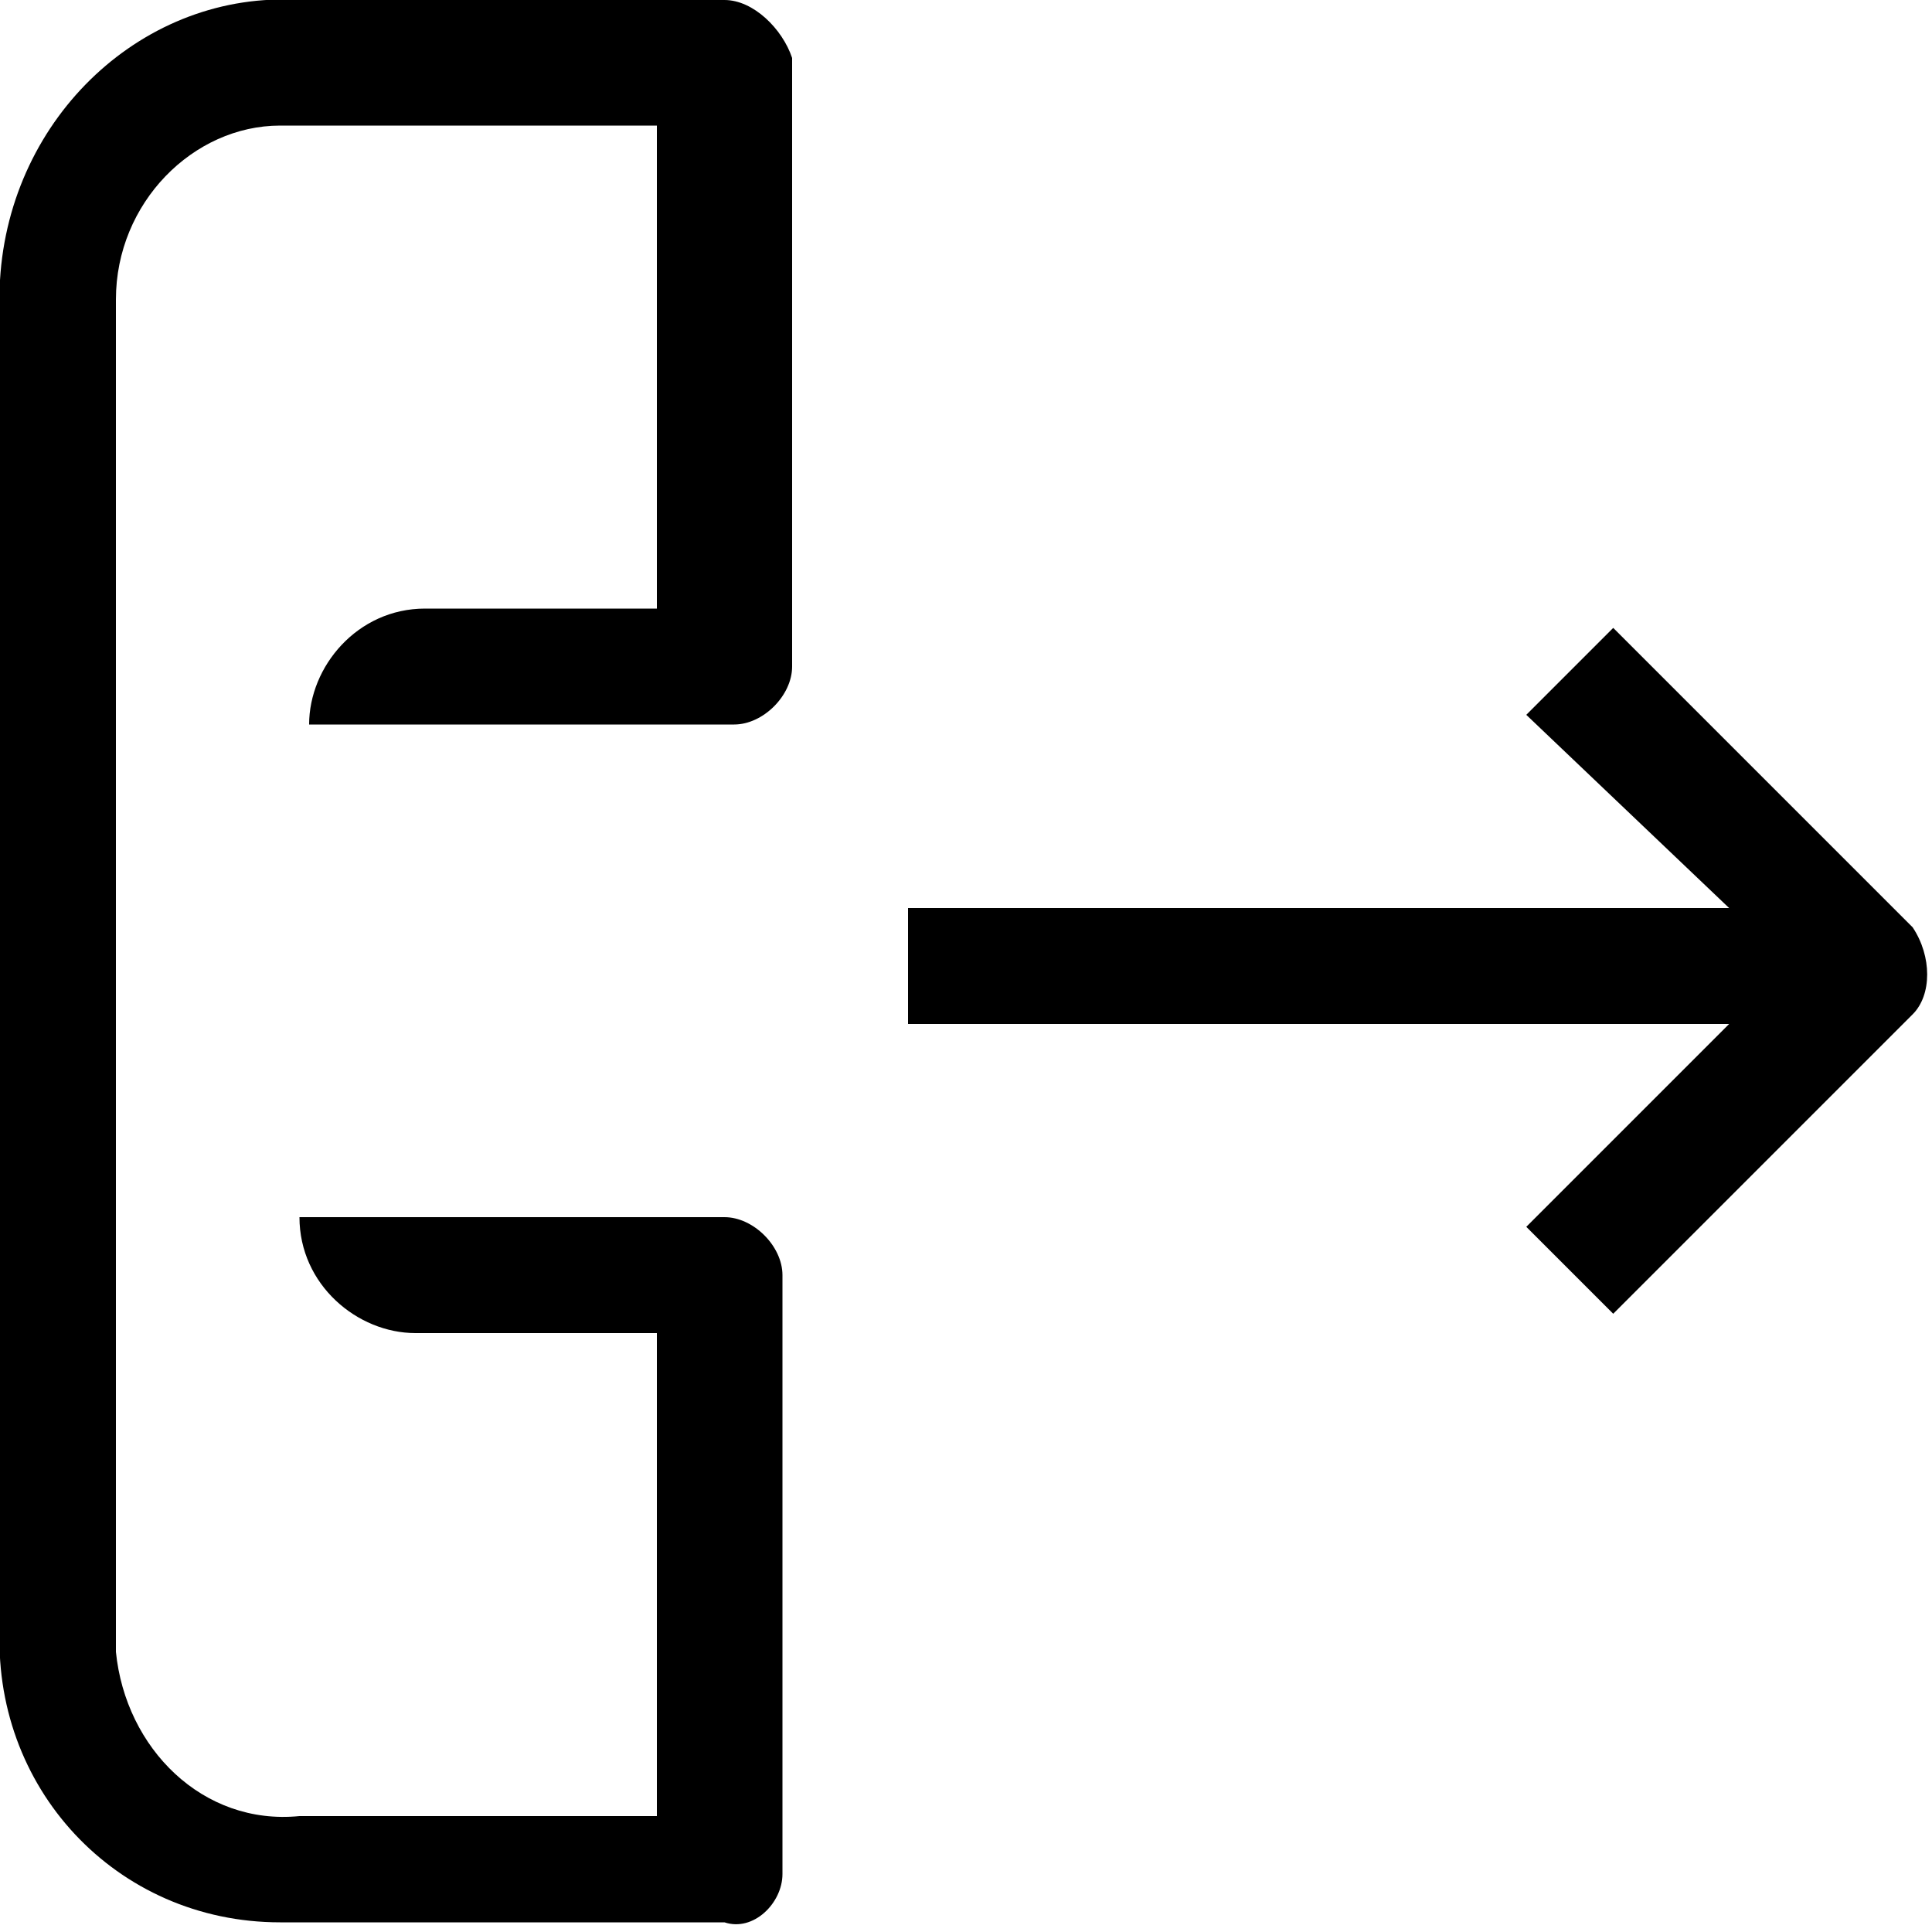
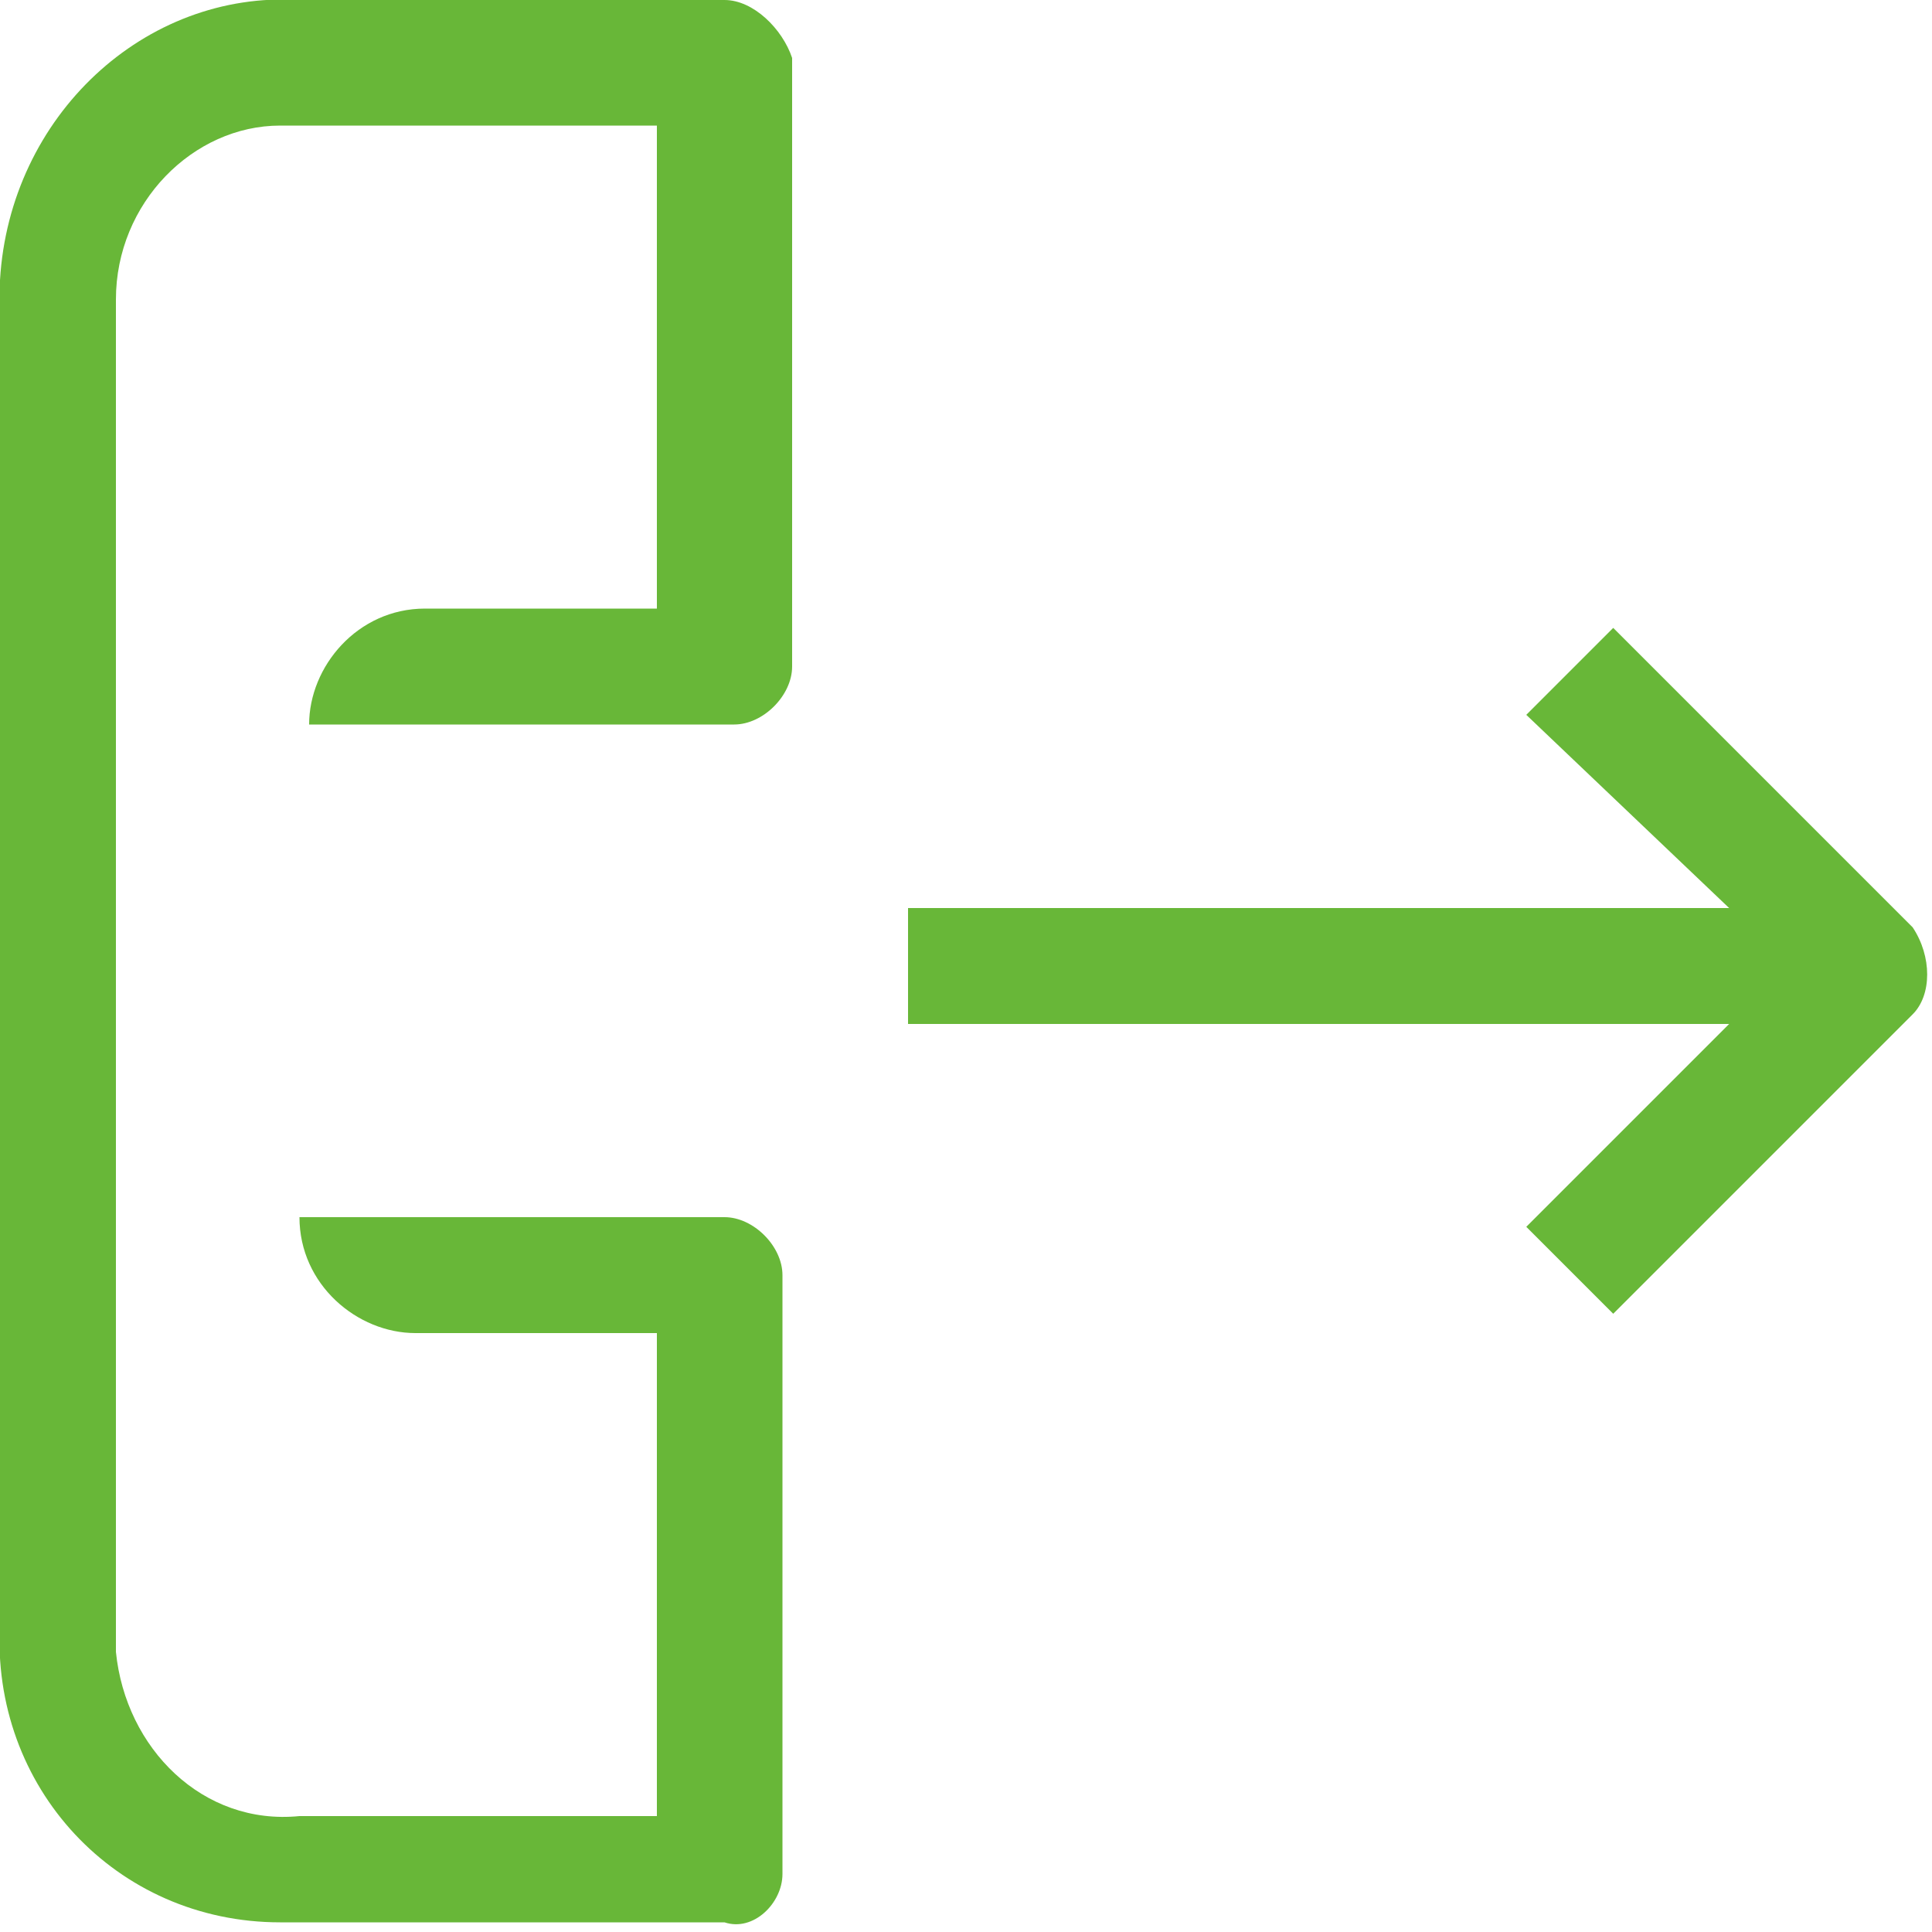
- <svg xmlns="http://www.w3.org/2000/svg" version="1.1" id="Layer_1" x="0px" y="0px" viewBox="0 0 20 20" style="enable-background:new 0 0 20 20;" xml:space="preserve">
+ <svg xmlns="http://www.w3.org/2000/svg" fill="#68b738" version="1.1" id="Layer_1" x="0px" y="0px" viewBox="0 0 20 20" style="enable-background:new 0 0 20 20;" xml:space="preserve">
  <path d="M17.9,9.4H9.4v1.2h8.5l-2.1,2.1l0.9,0.9l3.1-3.1c0.2-0.2,0.2-0.6,0-0.9l-3.1-3.1l-0.9,0.9L17.9,9.4z" />
  <path d="M8.1,19.4v-6.2c0-0.3-0.3-0.6-0.6-0.6H4.4l0,0H3.1l0,0c0,0.7,0.6,1.2,1.2,1.2h2.5v5H3.1c-1,0.1-1.8-0.7-1.9-1.7   c0-0.1,0-0.1,0-0.2V3.1c0-1,0.8-1.8,1.7-1.8c0.1,0,0.1,0,0.2,0h3.7v5H4.4c-0.7,0-1.2,0.6-1.2,1.2h4.4c0.3,0,0.6-0.3,0.6-0.6V0.6   C8.1,0.3,7.8,0,7.5,0H3.1C1.5-0.1,0.1,1.2,0,2.9C0,3,0,3.1,0,3.1v13.7c-0.1,1.7,1.2,3.1,2.9,3.1c0.1,0,0.2,0,0.2,0h4.4   C7.8,20,8.1,19.7,8.1,19.4z" />
</svg>
